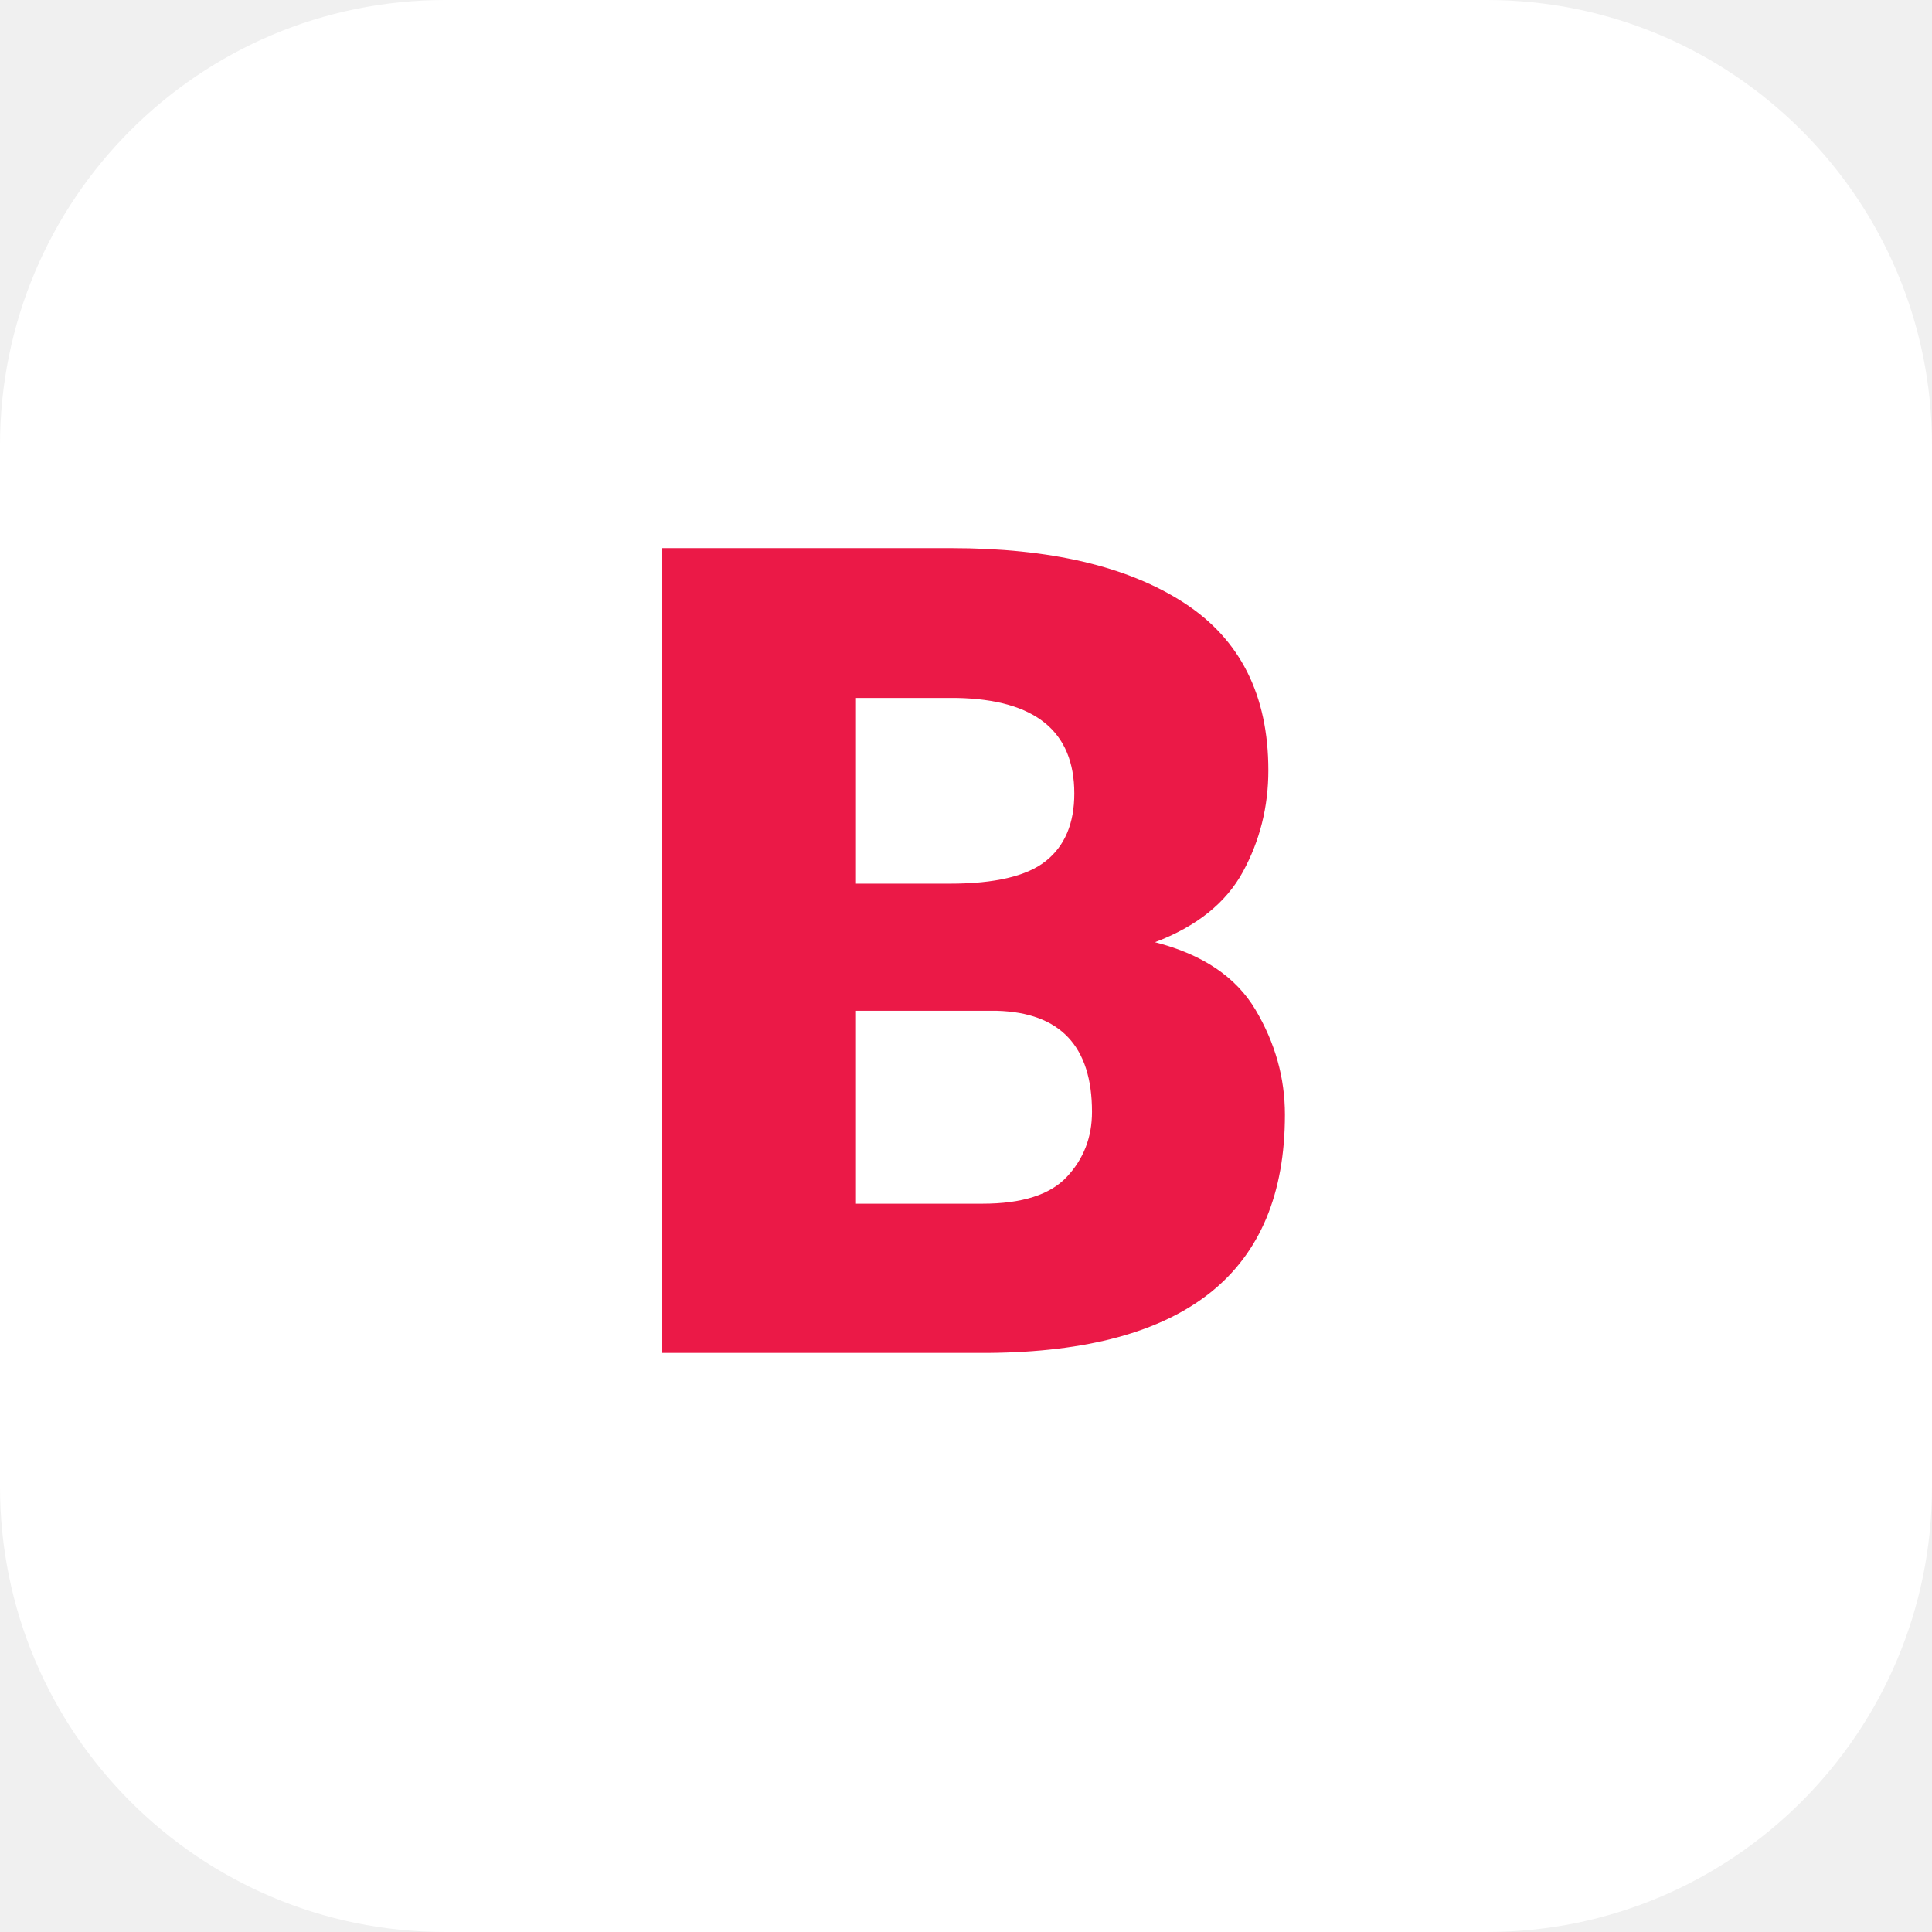
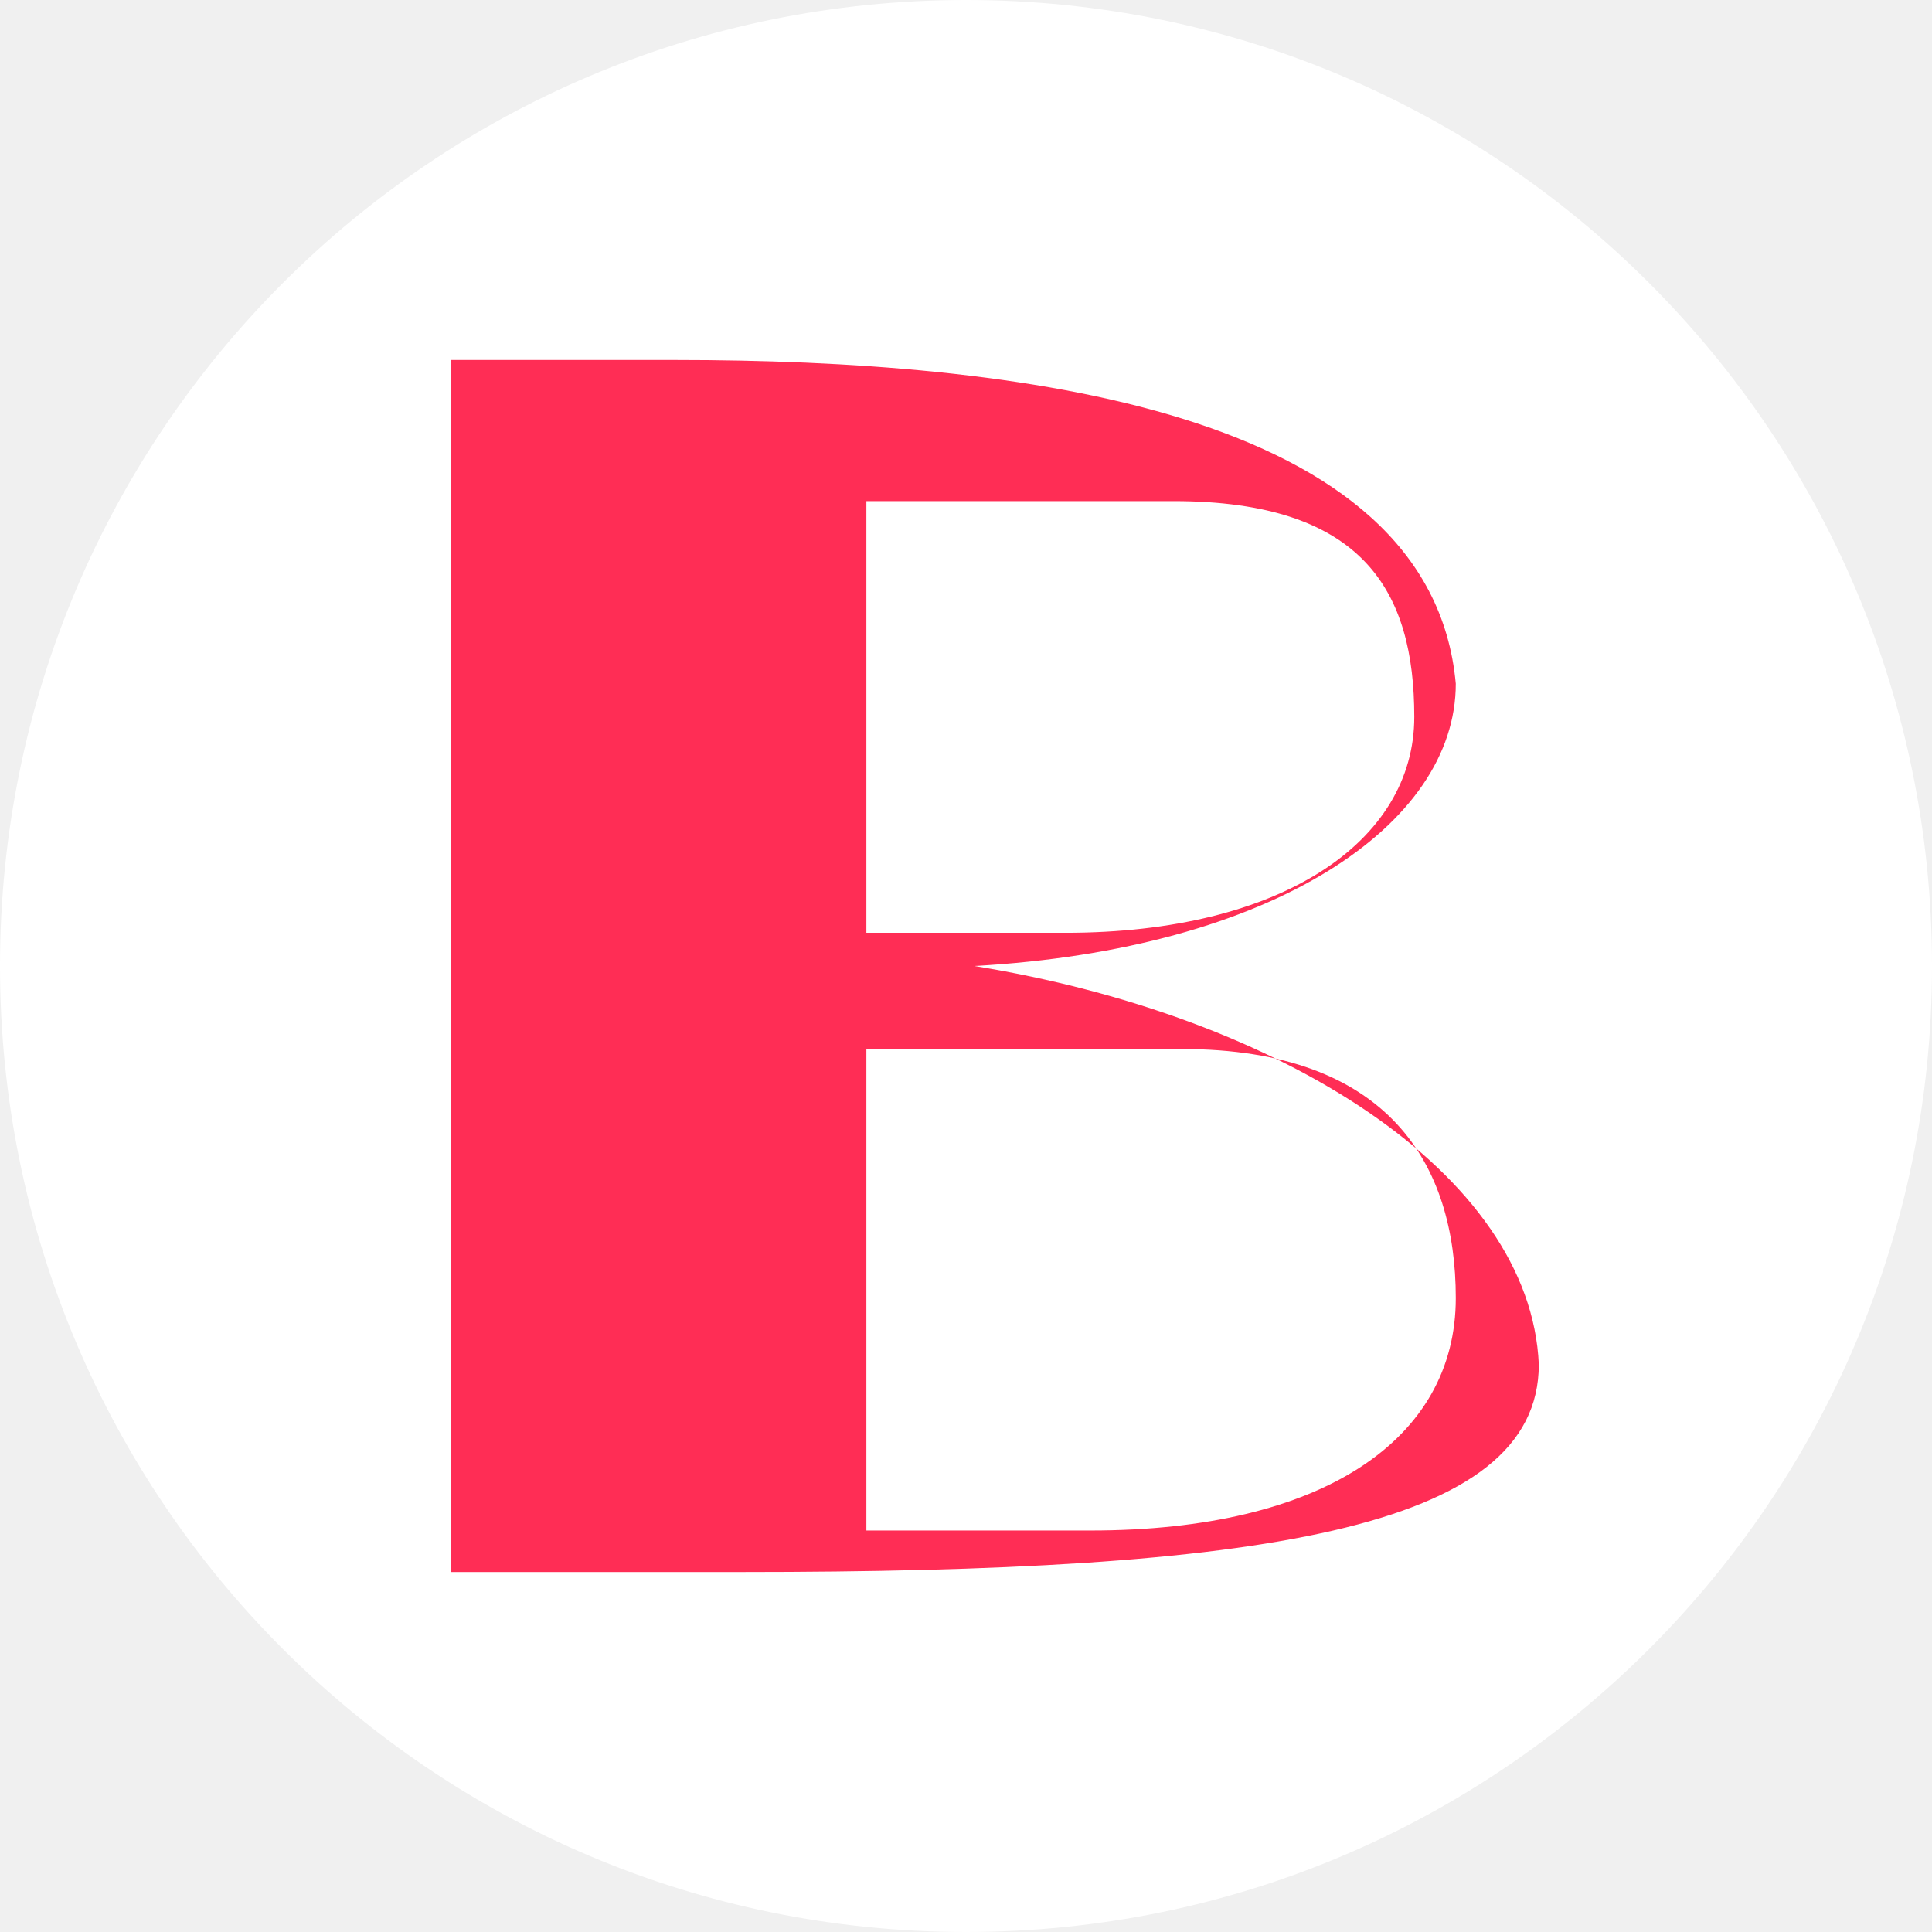
<svg xmlns="http://www.w3.org/2000/svg" viewBox="0 0 512 512" role="img" aria-labelledby="babylog-icon-title">
-   <rect width="512" height="512" rx="118" ry="118" fill="#ffffff" />
-   <text x="256" y="256" text-anchor="middle" dominant-baseline="central" font-family="system-ui, -apple-system, BlinkMacSystemFont, 'Segoe UI', Roboto, 'Helvetica Neue', Helvetica, Arial, sans-serif" font-weight="900" font-size="300" fill="#EB1947">B</text>
+   <circle cx="256" cy="256" r="256" fill="#ffffff" />
+   <path transform="translate(256 256) scale(1.1) translate(-256 -256)" fill="#FF2D55" fill-rule="evenodd" d="M 132 402 L 132 110 L 186 110        C 268 110 368 122 374 188        C 374 222 330 252 258 256        C 332 268 392 306 394 352        C 394 392 326 402 202 402        L 132 402 Z        M 232 144 L 306 144        C 352 144 364 166 364 196        C 364 226 332 248 280 248        L 232 248 Z        M 232 276 L 308 276        C 358 276 374 304 374 336        C 374 370 342 392 286 392        L 232 392 Z" />
</svg>
